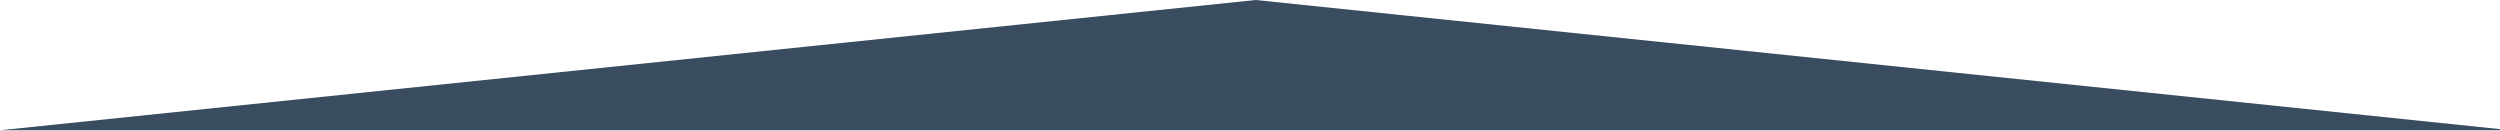
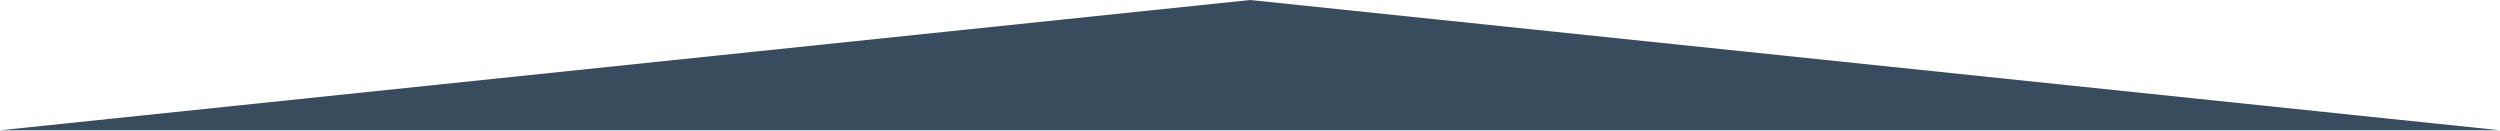
- <svg xmlns="http://www.w3.org/2000/svg" version="1.1" x="0px" y="0px" width="4106px" height="214px" viewBox="0 0 4106 214" enable-background="new 0 0 4106 214" xml:space="preserve">
-   <defs>
- </defs>
-   <polygon fill="#3A4C5F" points="4124.029,213.948 0,213.948 2062.301,0 " />
+ <svg xmlns="http://www.w3.org/2000/svg" preserveAspectRatio="none" viewBox="0 0 4105.65 213.947" height="213.947" width="4105.65" version="1.1" id="svg2">
+   <defs id="defs6" />
+   <path id="rect3338" d="M 2052.925,0 4105.65,213.947 0,213.947 Z" style="fill:#394b5f" />
</svg>
